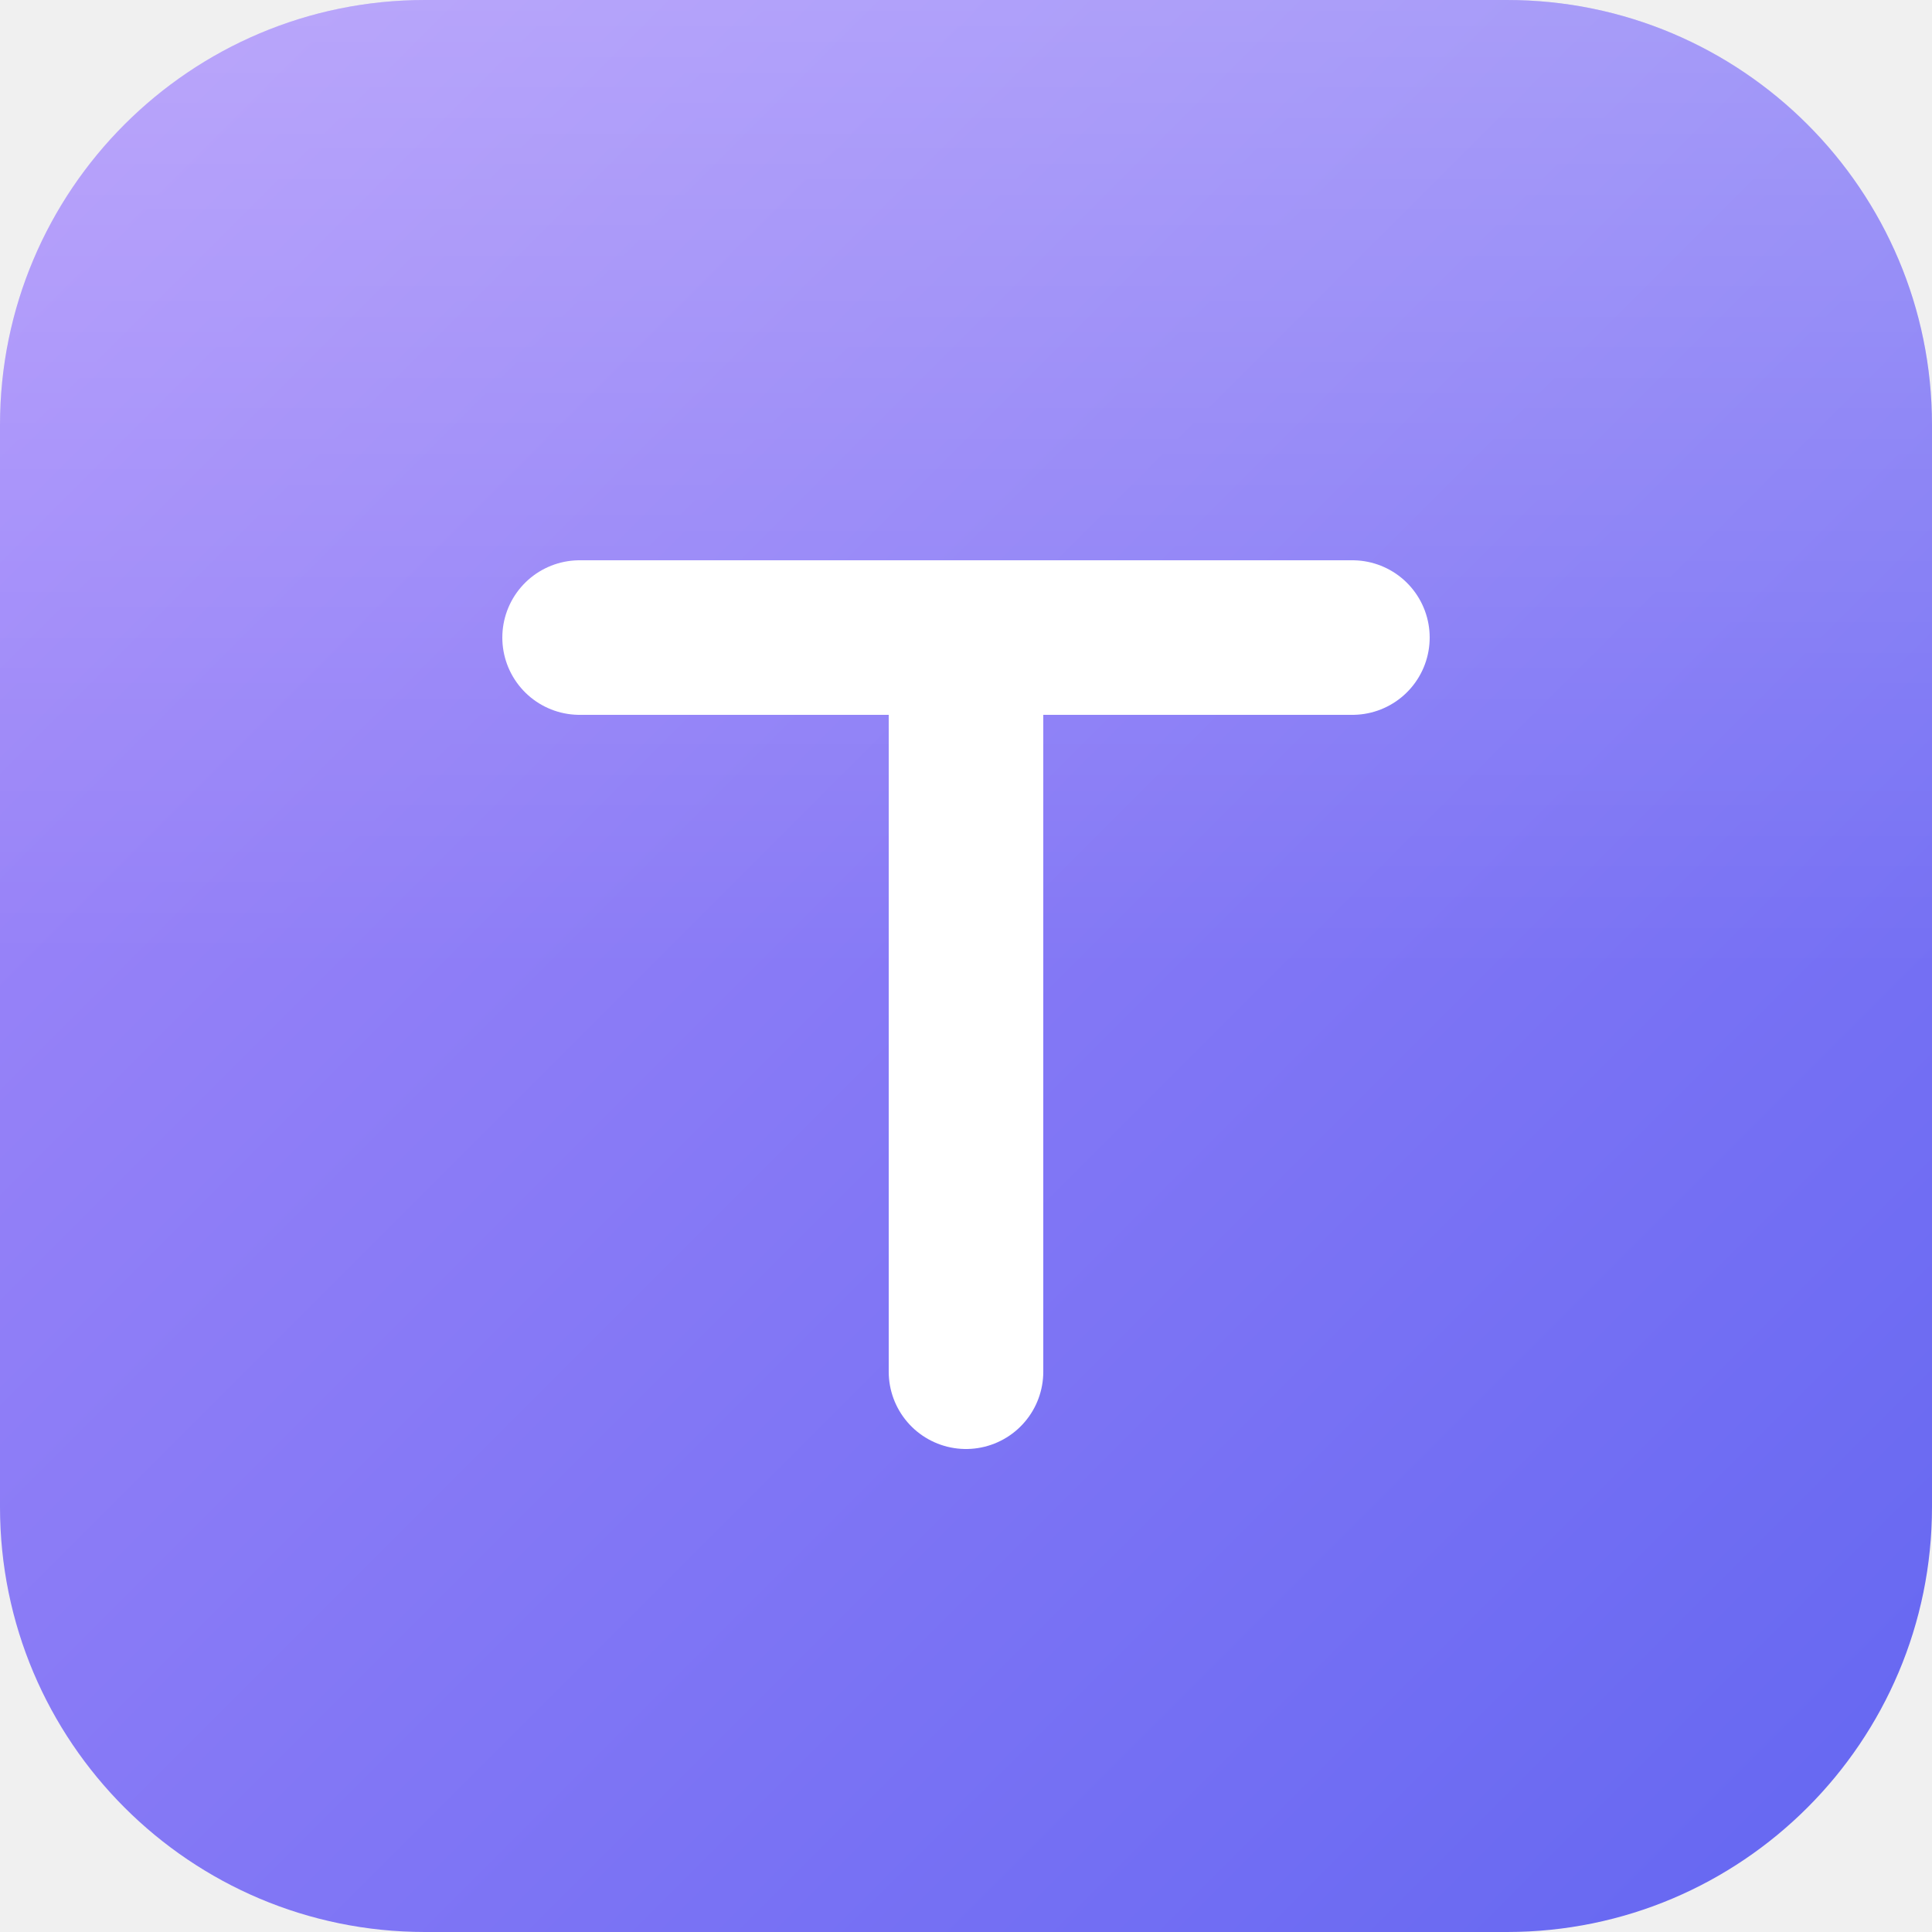
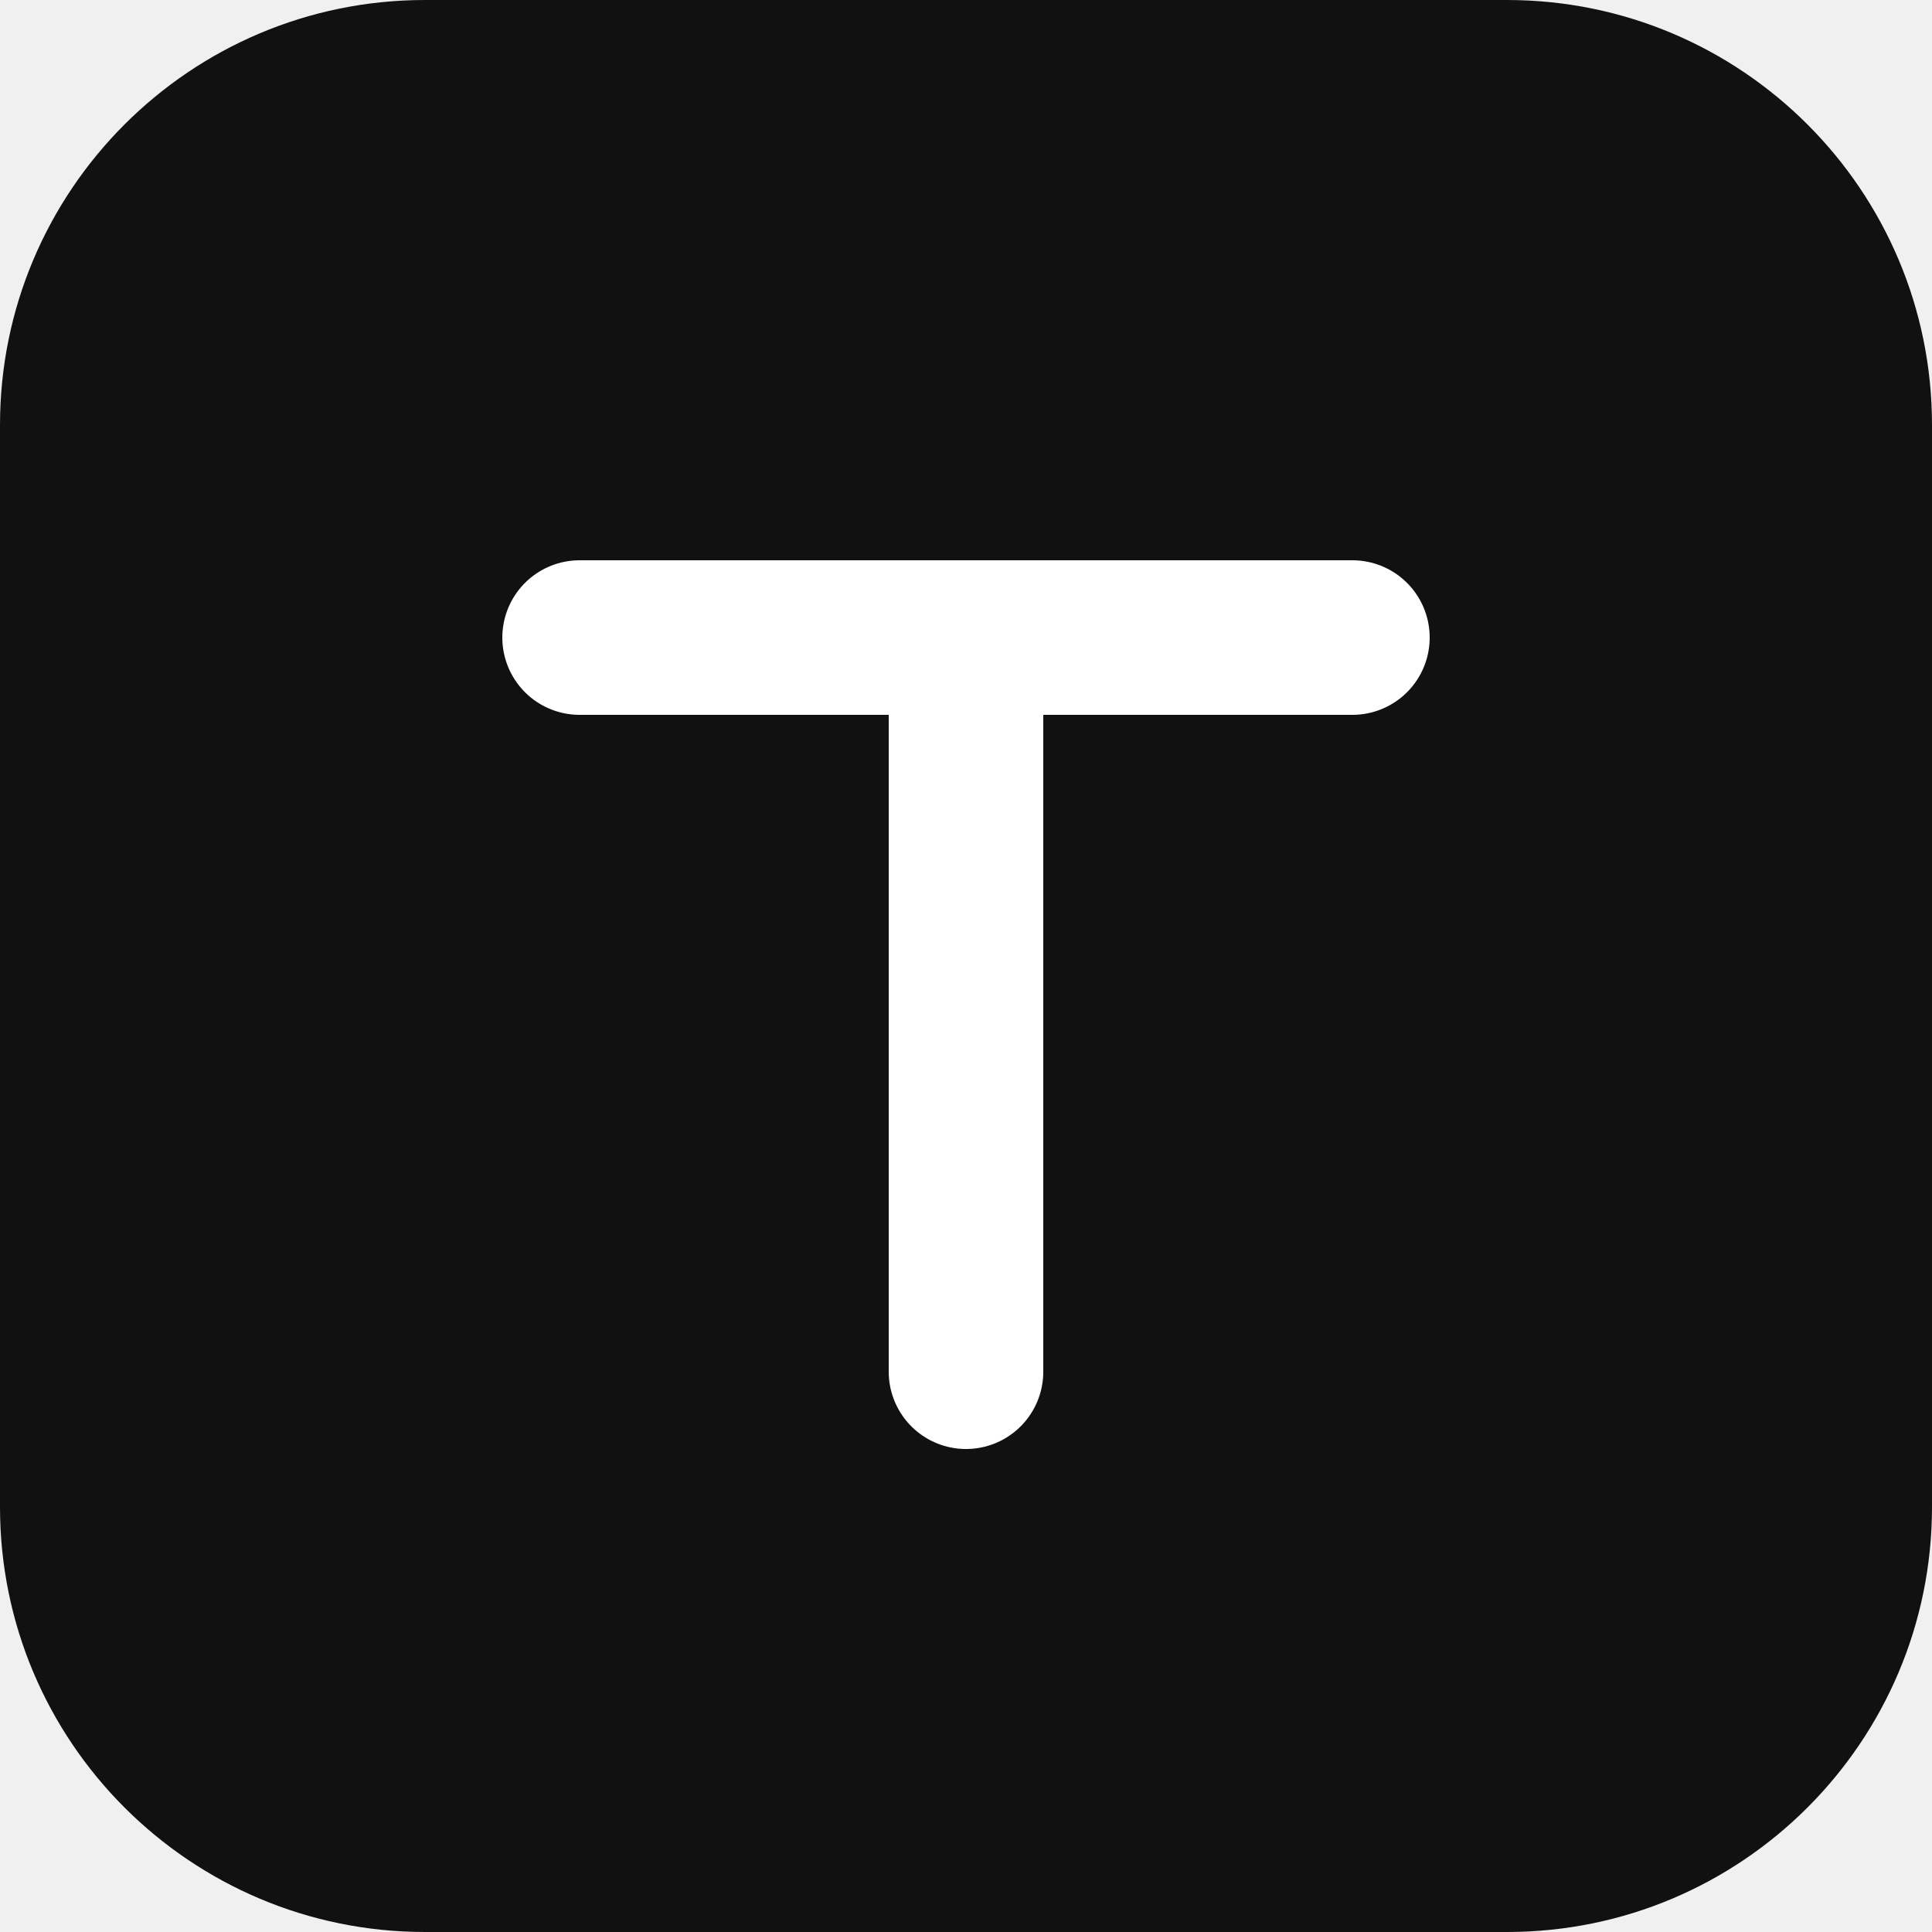
<svg xmlns="http://www.w3.org/2000/svg" viewBox="0 0 100 100">
-   <defs>
-     <linearGradient id="bg" x1="0%" y1="0%" x2="100%" y2="100%">
-       <stop offset="0%" stop-color="#a78bfa" />
-       <stop offset="100%" stop-color="#6366f1" />
-     </linearGradient>
-     <linearGradient id="shine" x1="0%" y1="0%" x2="0%" y2="100%">
-       <stop offset="0%" stop-color="rgba(255,255,255,0.25)" />
-       <stop offset="50%" stop-color="rgba(255,255,255,0)" />
-     </linearGradient>
-   </defs>
-   <rect width="100" height="100" rx="22" fill="url(#bg)" />
-   <rect width="100" height="100" rx="22" fill="url(#shine)" />
-   <path d="M30 33h40M50 33v38" stroke="#fff" stroke-width="8" stroke-linecap="round" />
+   <style>
+     .bgc { fill: #111111; } .fgc { stroke: #ffffff; }
+     @media (prefers-color-scheme: dark) { .bgc { fill: #f5f5f7; } .fgc { stroke: #111111; } }
+   </style>
+   <rect class="bgc" width="100" height="100" rx="22" />
+   <path class="fgc" d="M30 33h40M50 33v38" stroke-width="8" stroke-linecap="round" fill="none" />
</svg>
